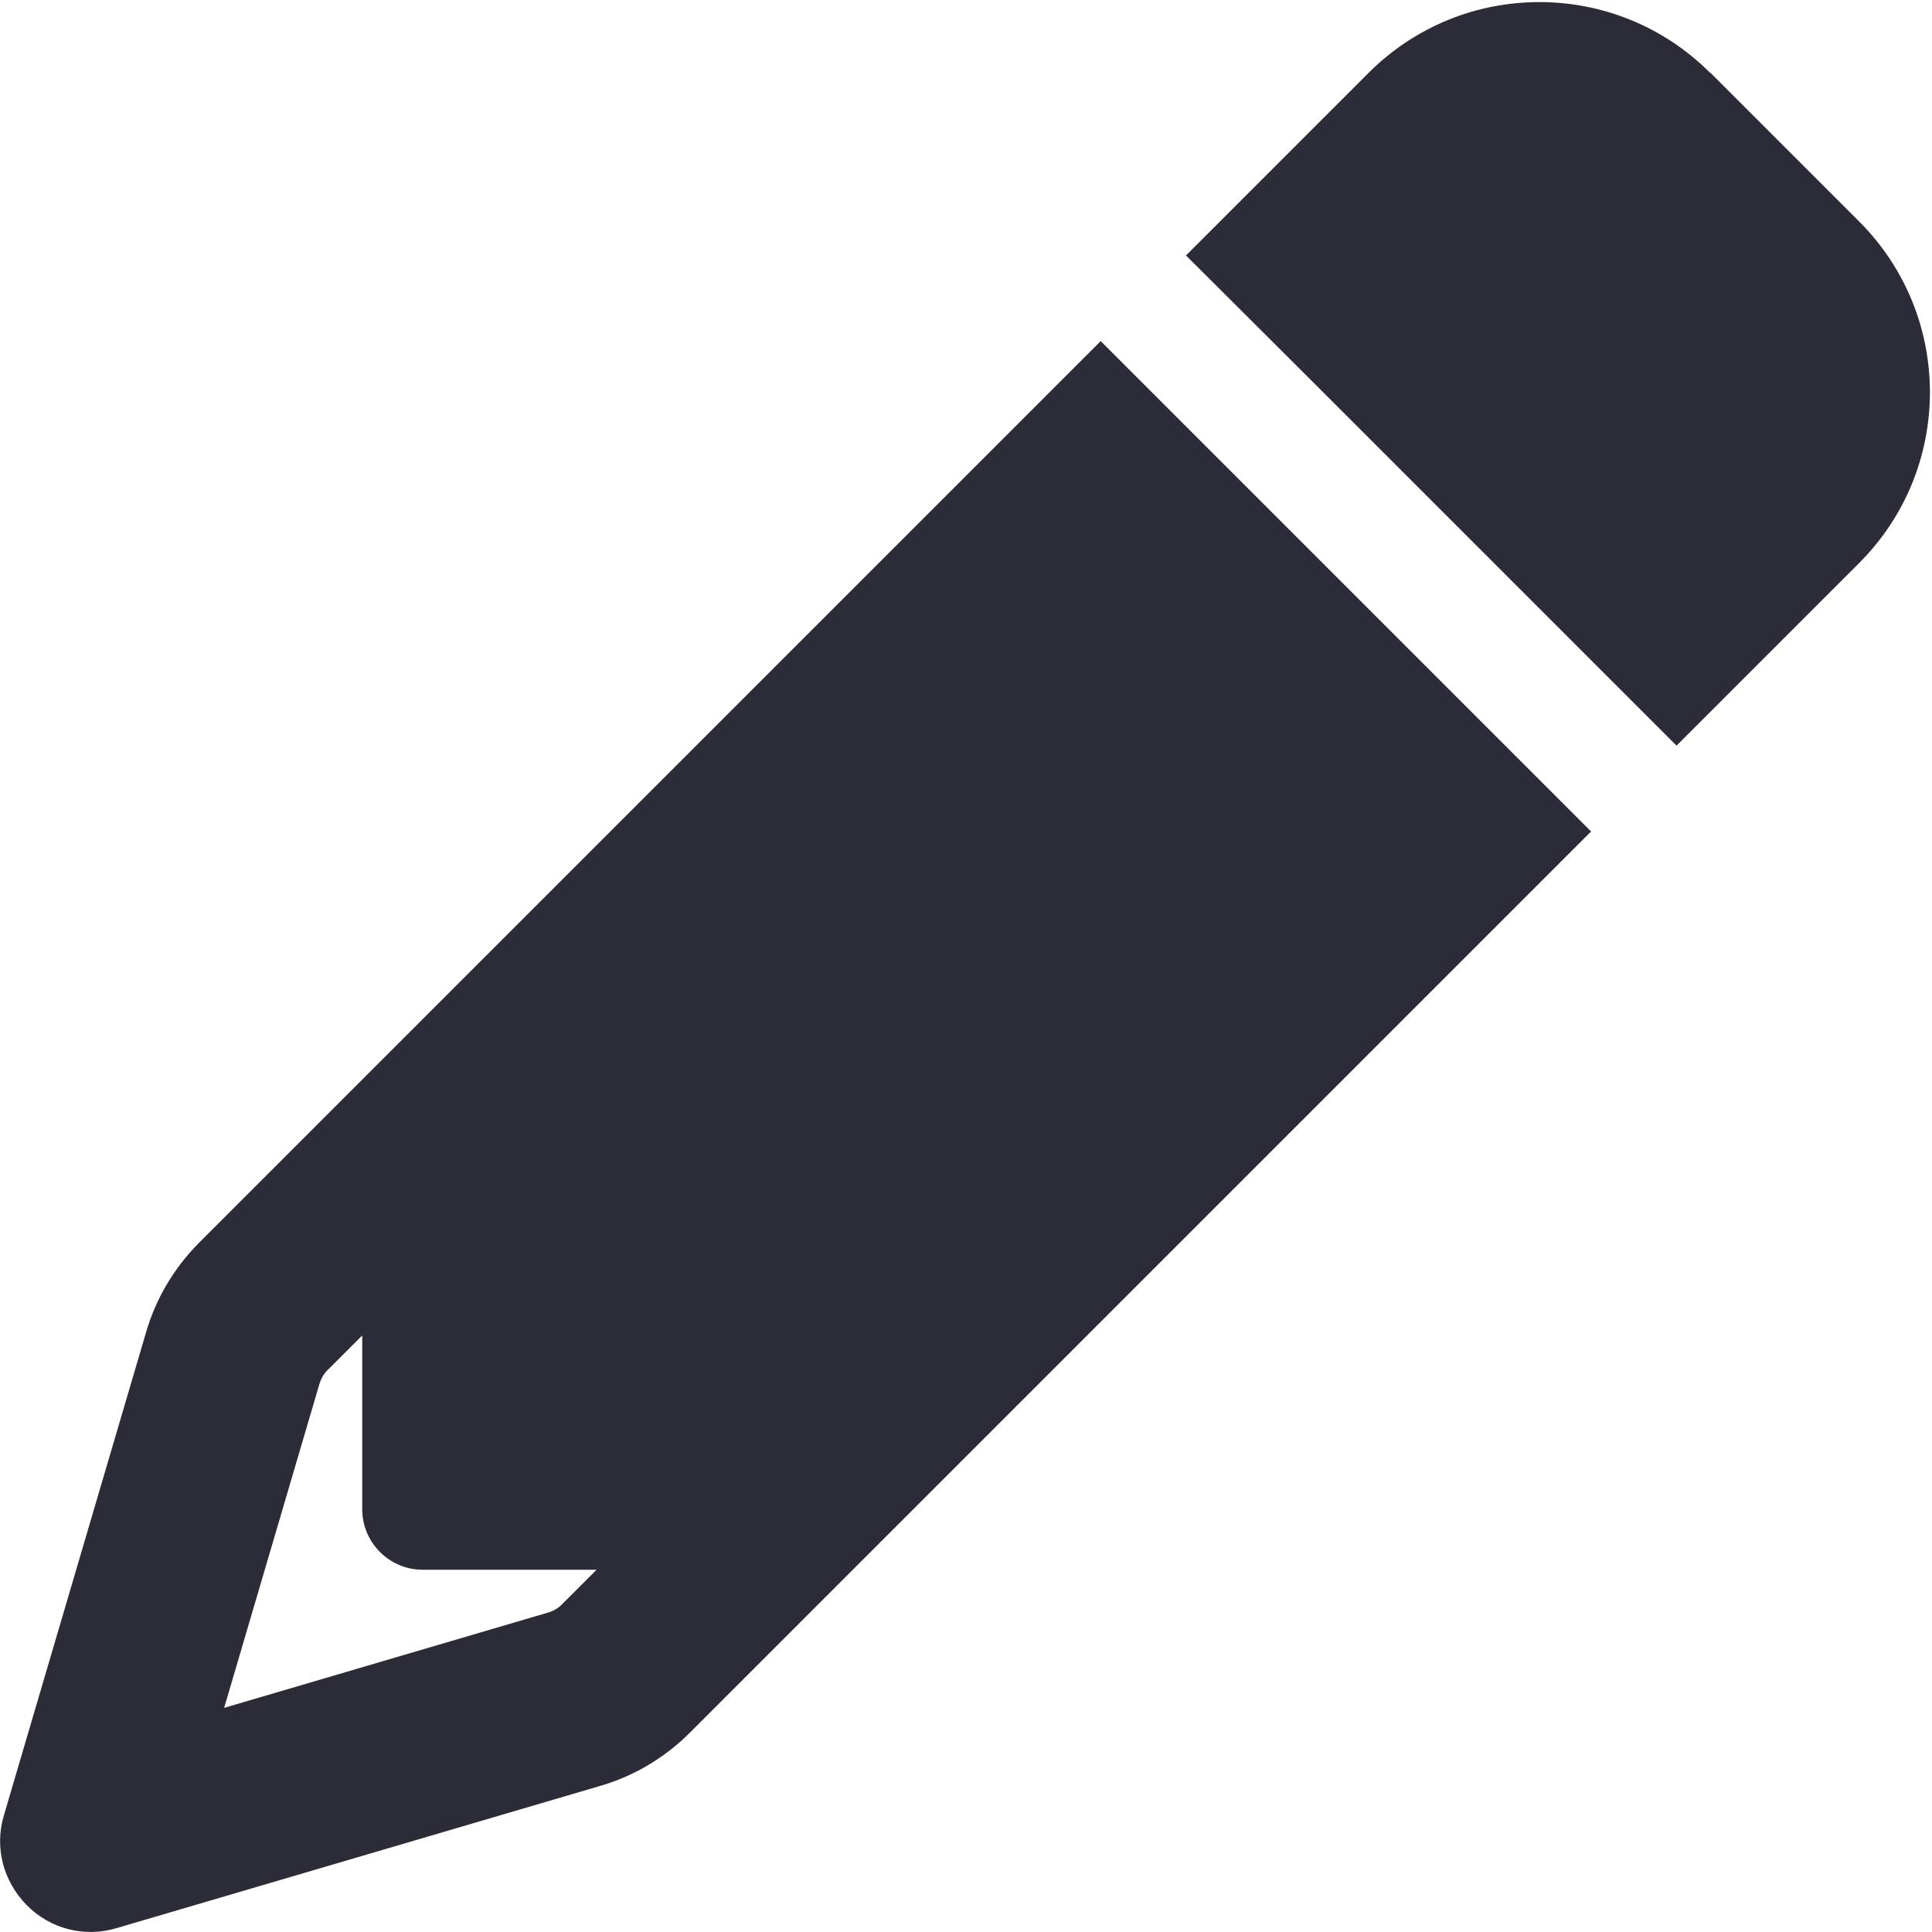
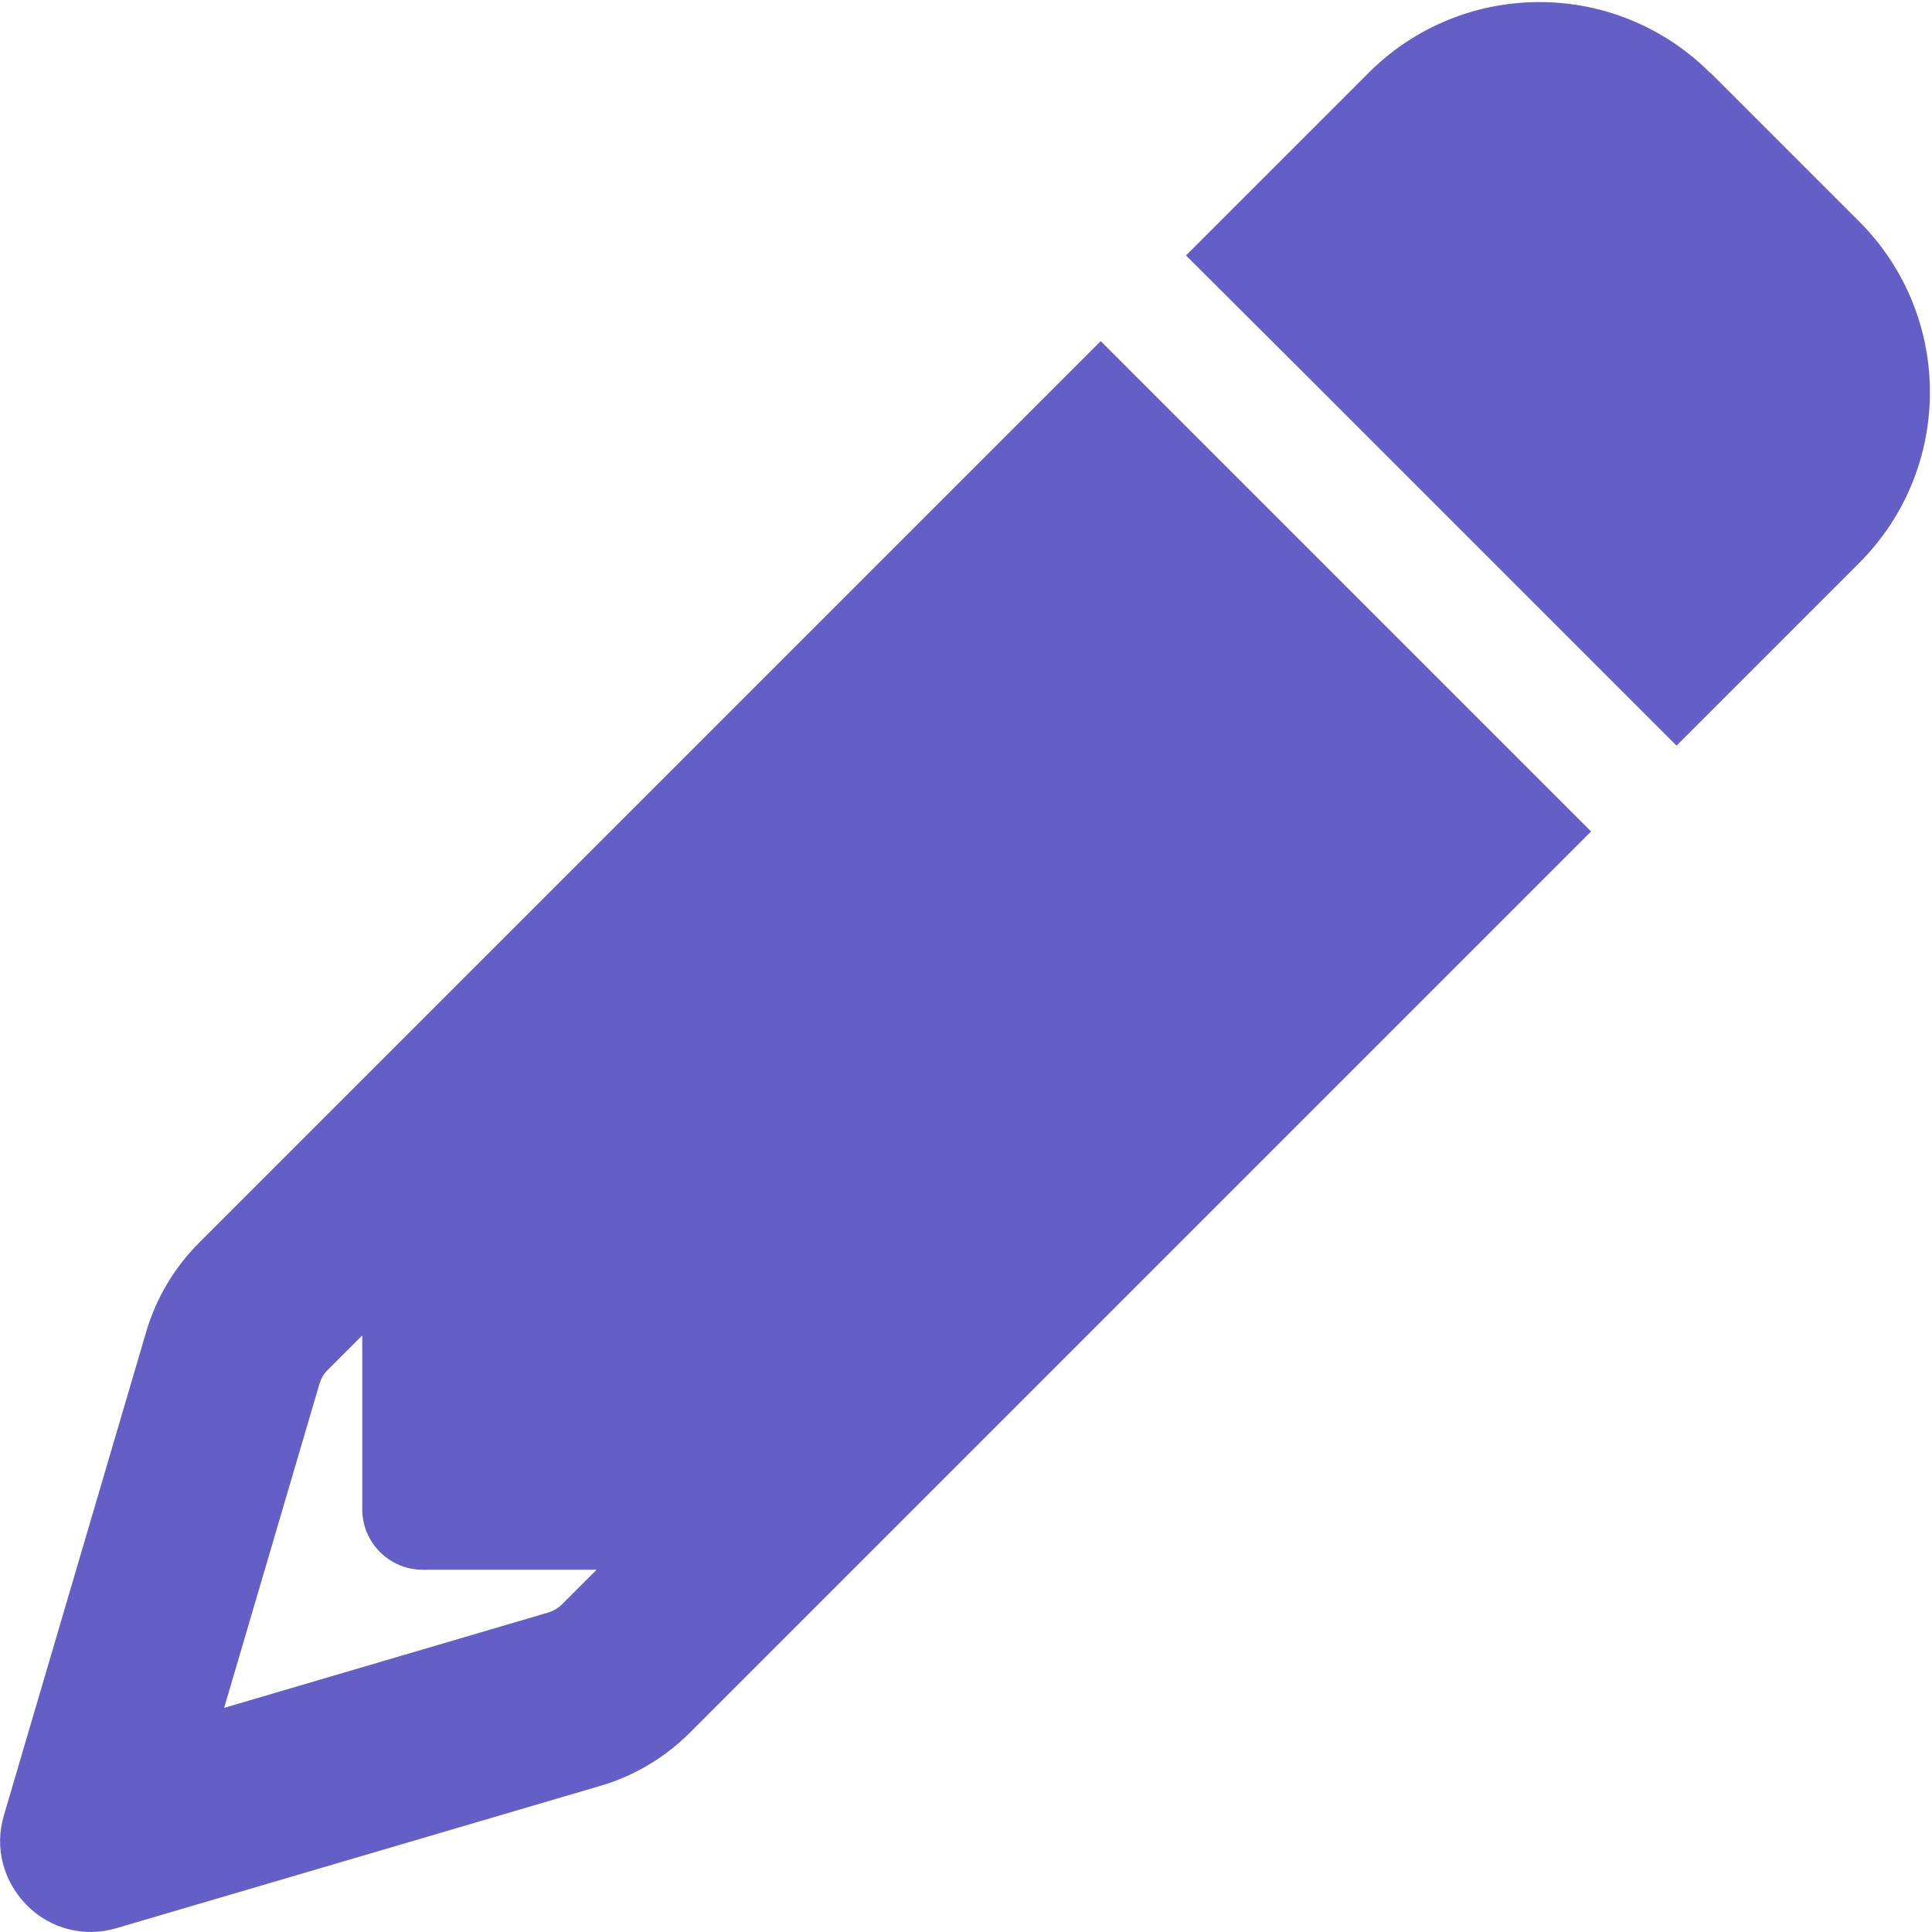
- <svg xmlns="http://www.w3.org/2000/svg" viewBox="0 0 512 512" style="fill: #2b2c37;">
+ <svg xmlns="http://www.w3.org/2000/svg" viewBox="0 0 512 512" style="fill: #635fc7">
  <path d="M421.7 220.3l-11.3 11.3-22.6 22.6-205 205c-6.6 6.6-14.8 11.5-23.8 14.1L30.8 511c-8.4 2.5-17.5 .2-23.7-6.1S-1.5 489.7 1 481.2L38.7 353.1c2.6-9 7.5-17.2 14.1-23.8l205-205 22.6-22.6 11.3-11.3 33.9 33.9 62.1 62.1 33.9 33.9zM96 353.9l-9.3 9.3c-.9 .9-1.6 2.1-2 3.4l-25.3 86 86-25.3c1.3-.4 2.5-1.1 3.4-2l9.3-9.3H112c-8.8 0-16-7.2-16-16V353.9zM453.3 19.3l39.4 39.4c25 25 25 65.5 0 90.5l-14.5 14.5-22.6 22.6-11.3 11.3-33.9-33.9-62.1-62.1L314.3 67.7l11.3-11.3 22.6-22.6 14.5-14.5c25-25 65.5-25 90.5 0z" />
</svg>
